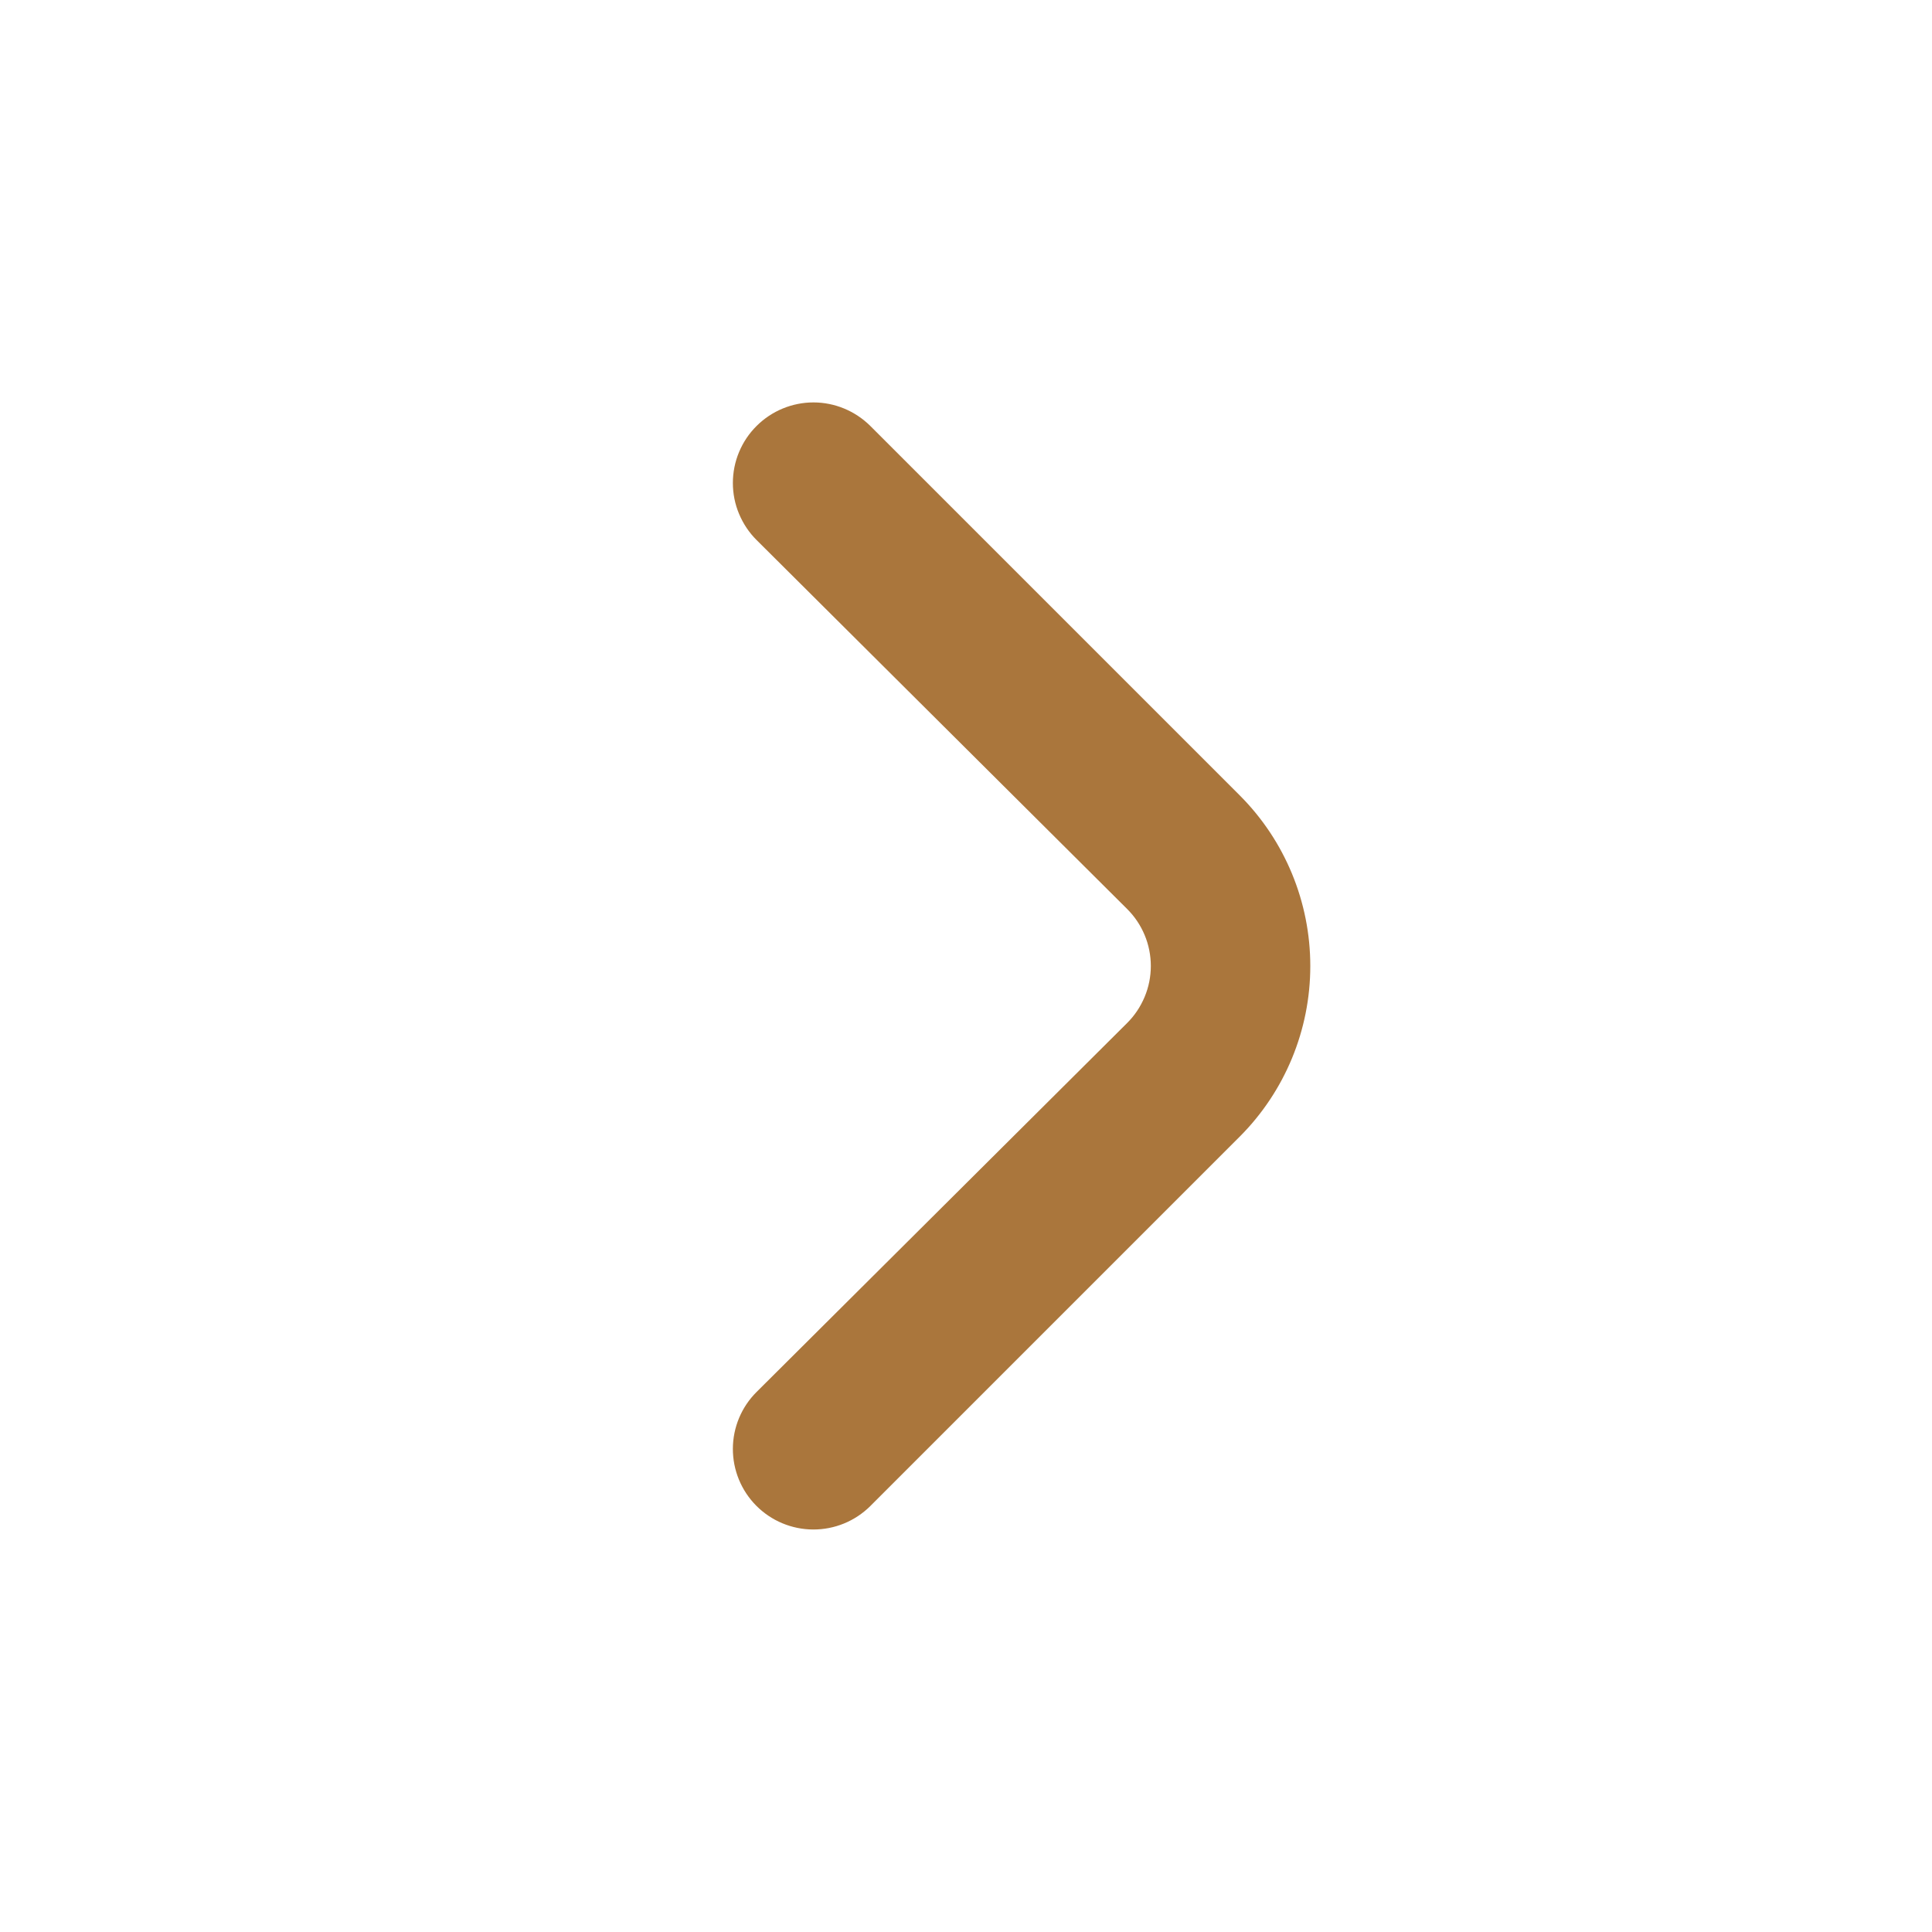
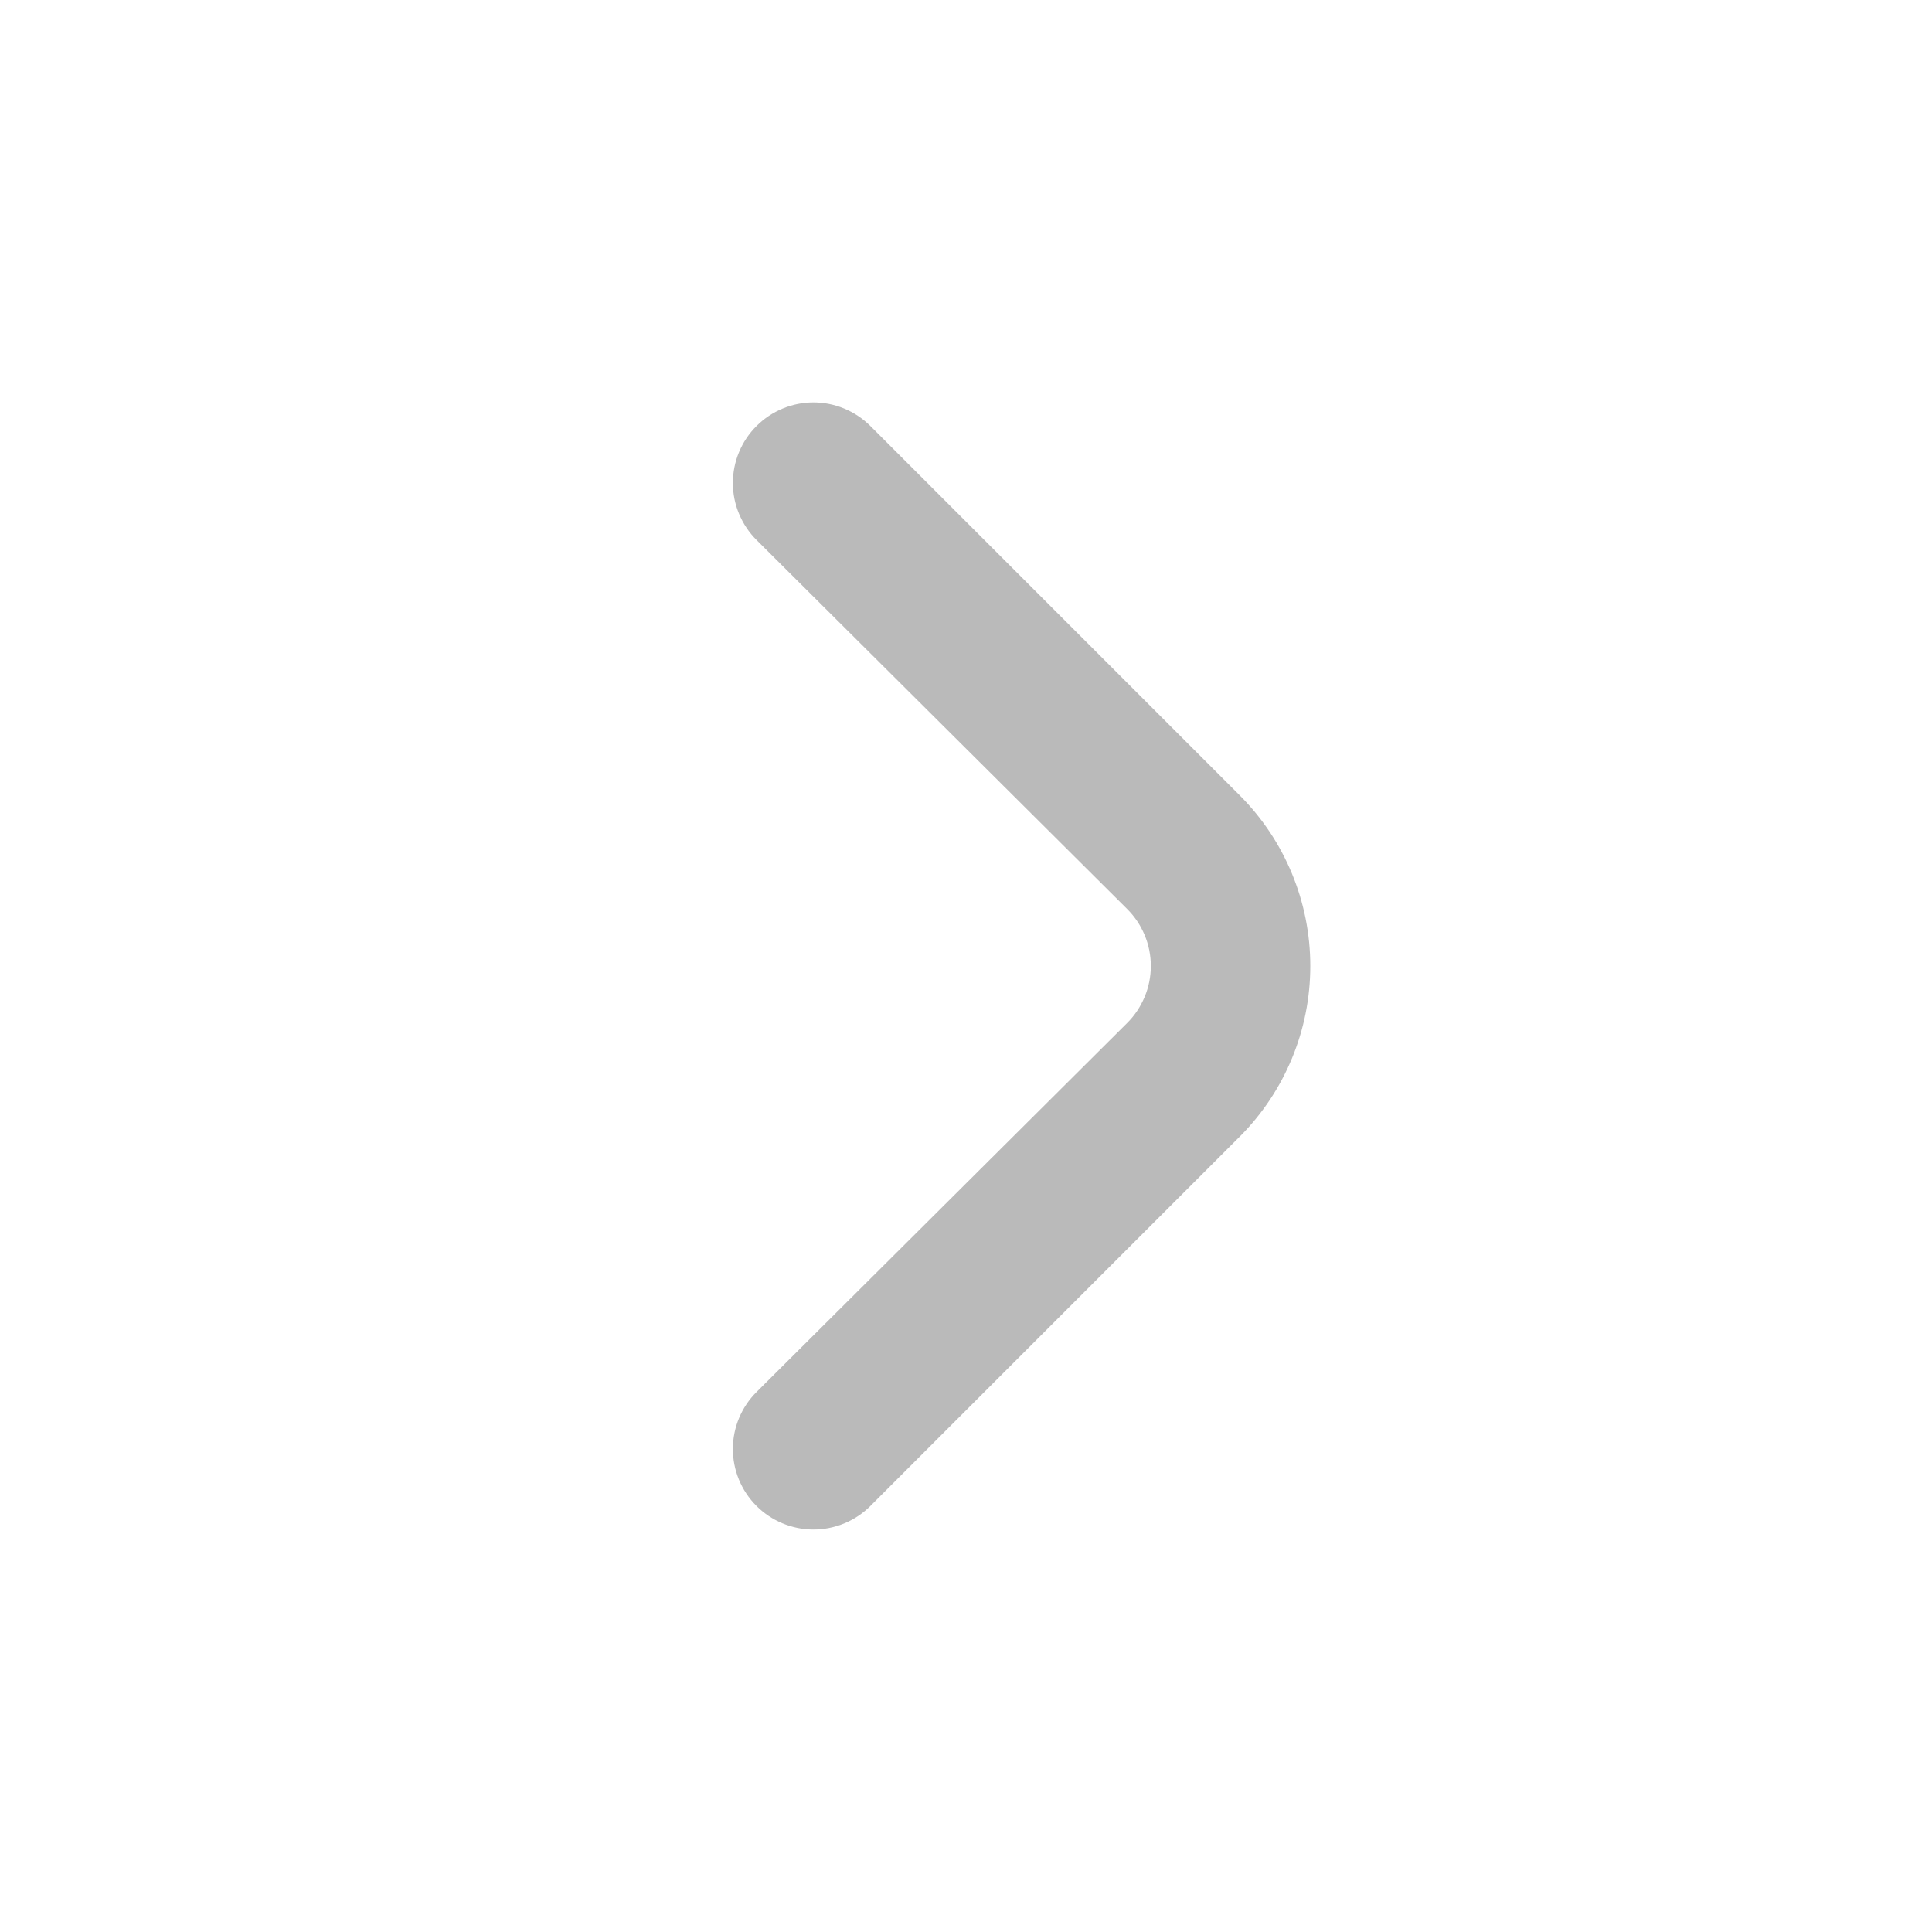
- <svg xmlns="http://www.w3.org/2000/svg" width="24" height="24" viewBox="0 0 24 24" fill="none">
-   <path d="M15.4 9.88L10.81 5.29C10.622 5.104 10.369 4.999 10.105 4.999C9.841 4.999 9.587 5.104 9.4 5.29C9.306 5.383 9.232 5.493 9.181 5.615C9.13 5.737 9.104 5.868 9.104 6C9.104 6.132 9.13 6.263 9.181 6.384C9.232 6.506 9.306 6.617 9.4 6.71L14 11.29C14.094 11.383 14.168 11.493 14.219 11.615C14.27 11.737 14.296 11.868 14.296 12C14.296 12.132 14.27 12.262 14.219 12.384C14.168 12.506 14.094 12.617 14 12.71L9.4 17.29C9.211 17.477 9.105 17.731 9.104 17.996C9.103 18.262 9.208 18.517 9.395 18.705C9.582 18.893 9.836 18.999 10.101 19C10.367 19.001 10.621 18.897 10.81 18.71L15.4 14.12C15.962 13.557 16.277 12.795 16.277 12C16.277 11.205 15.962 10.442 15.4 9.88Z" fill="#AA763C" />
+ <svg xmlns="http://www.w3.org/2000/svg" width="24" height="24" viewBox="0 0 24 24" fill="">
+   <path d="M15.4 9.88L10.81 5.29C10.622 5.104 10.369 4.999 10.105 4.999C9.841 4.999 9.587 5.104 9.4 5.29C9.306 5.383 9.232 5.493 9.181 5.615C9.13 5.737 9.104 5.868 9.104 6C9.104 6.132 9.13 6.263 9.181 6.384C9.232 6.506 9.306 6.617 9.4 6.71L14 11.29C14.094 11.383 14.168 11.493 14.219 11.615C14.27 11.737 14.296 11.868 14.296 12C14.296 12.132 14.27 12.262 14.219 12.384C14.168 12.506 14.094 12.617 14 12.71L9.4 17.29C9.211 17.477 9.105 17.731 9.104 17.996C9.103 18.262 9.208 18.517 9.395 18.705C9.582 18.893 9.836 18.999 10.101 19C10.367 19.001 10.621 18.897 10.81 18.71L15.4 14.12C15.962 13.557 16.277 12.795 16.277 12C16.277 11.205 15.962 10.442 15.4 9.88Z" fill="#BABABA" />
</svg>
